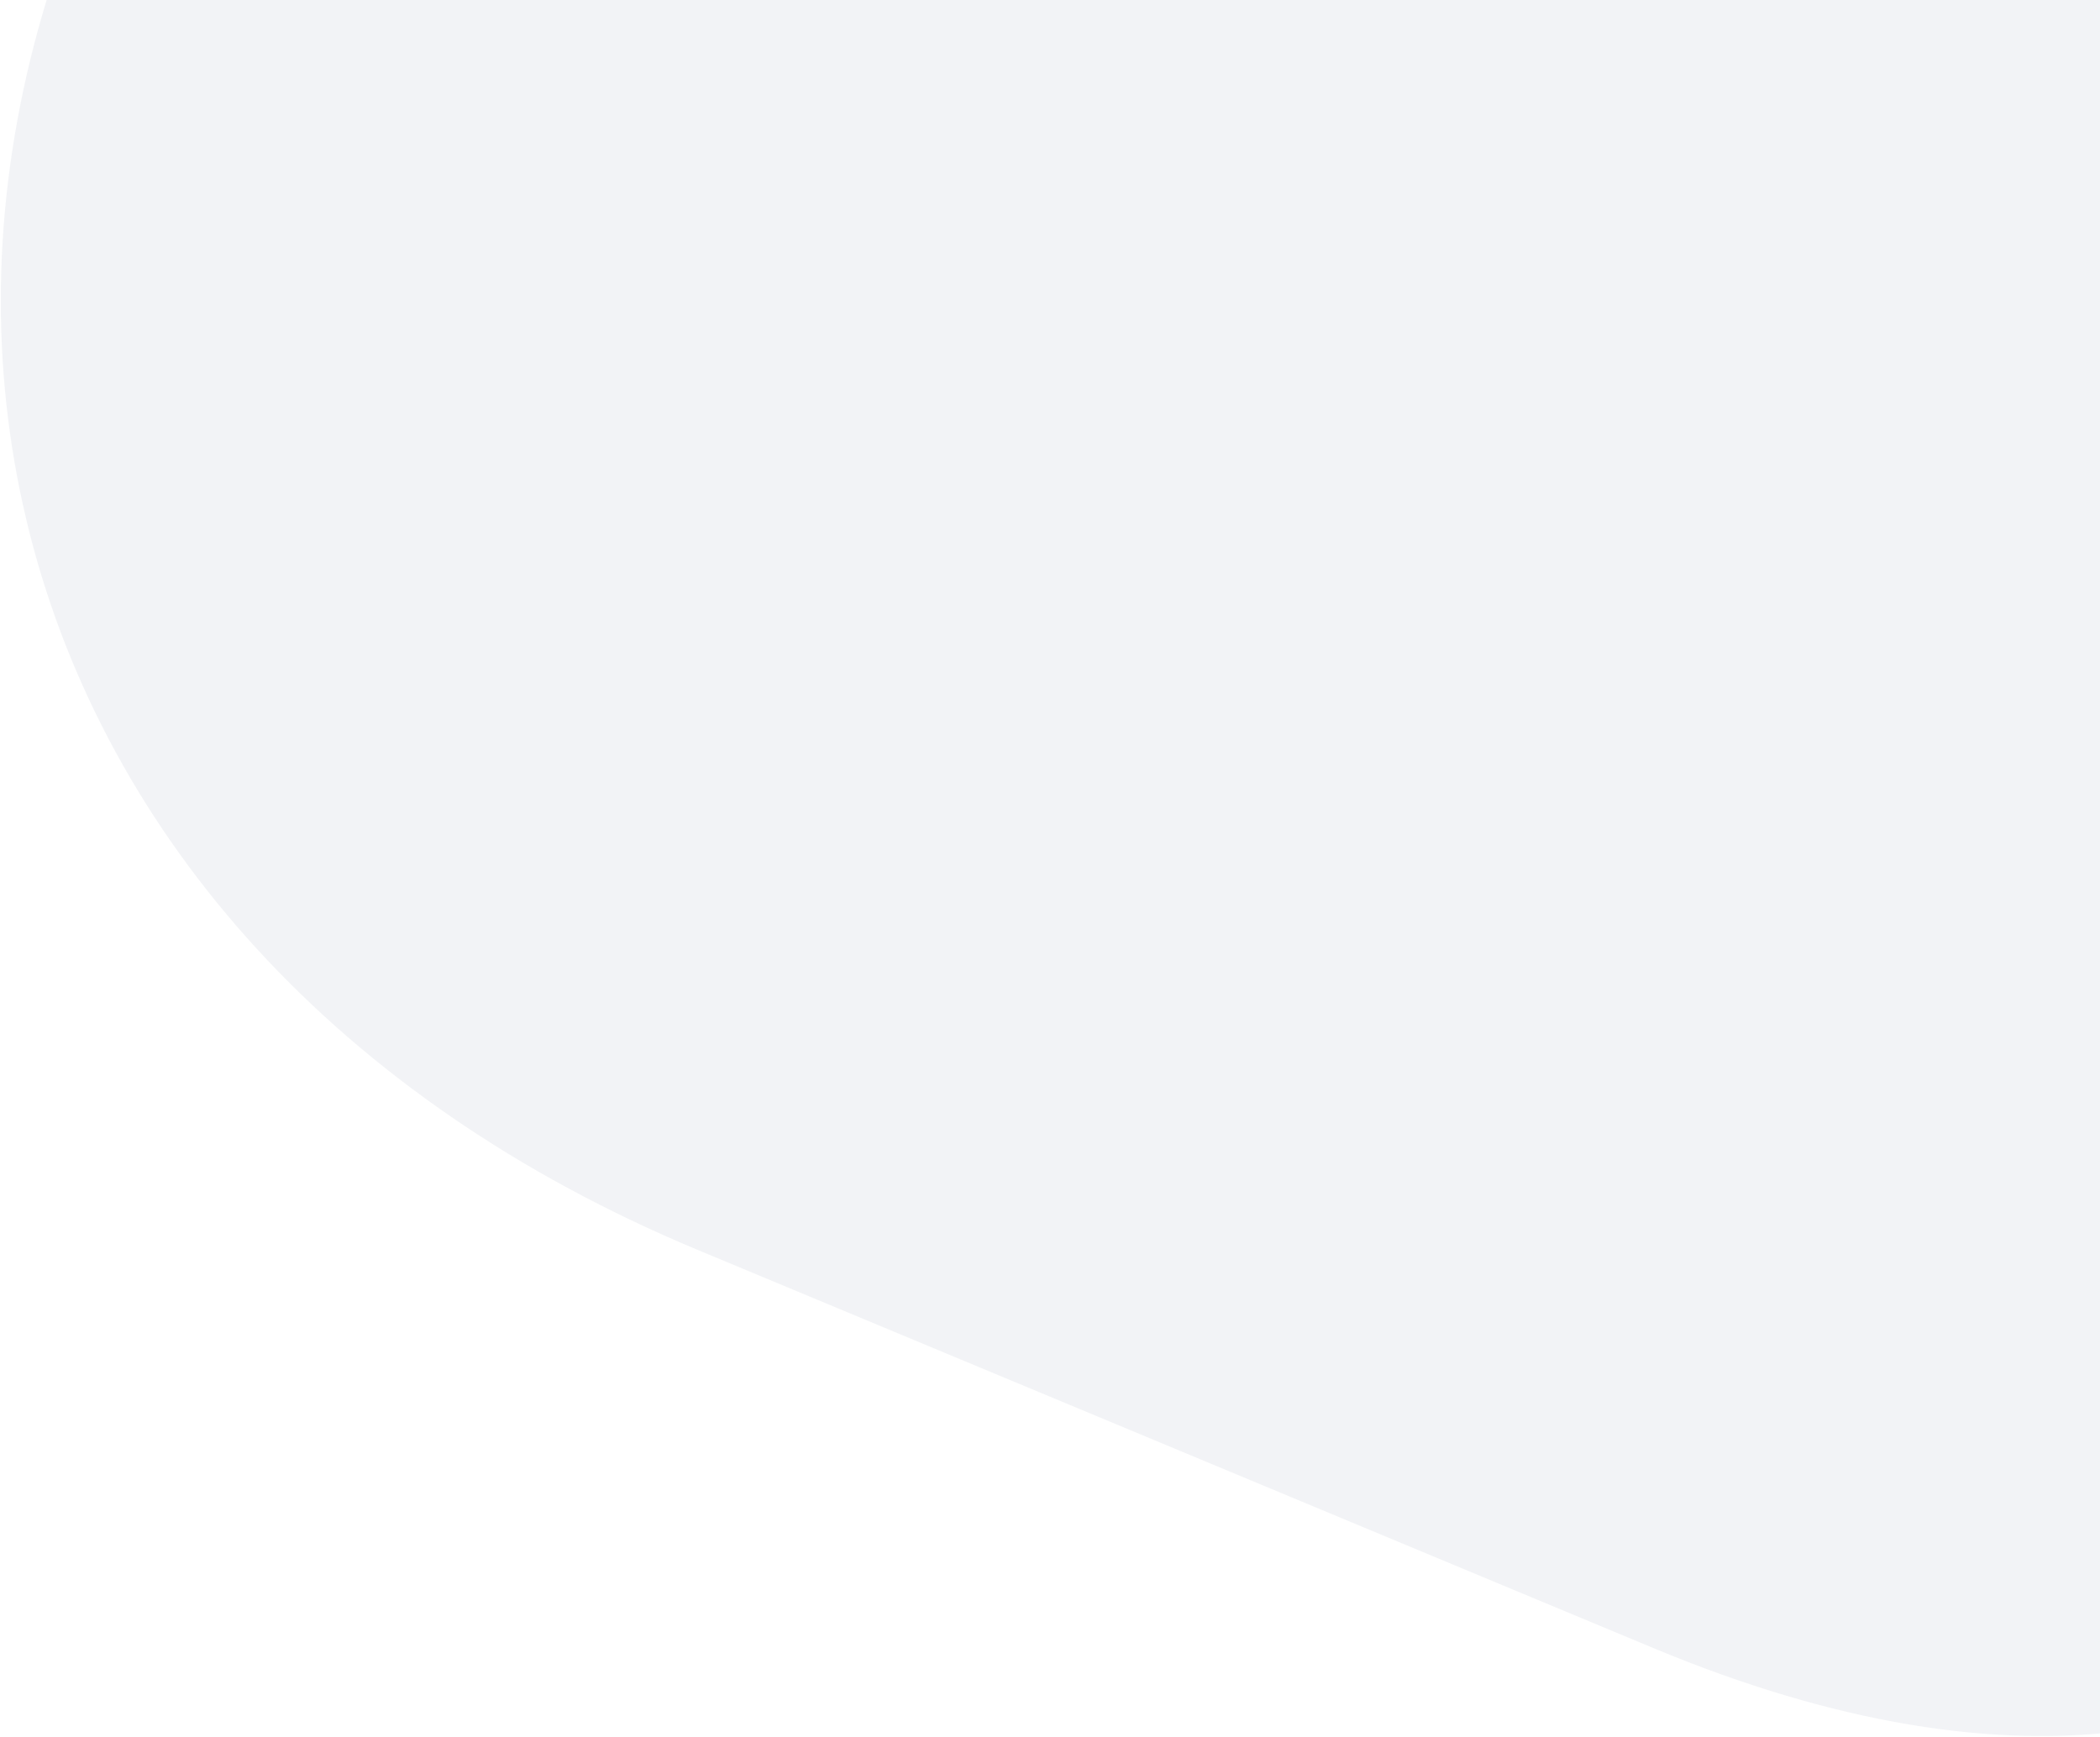
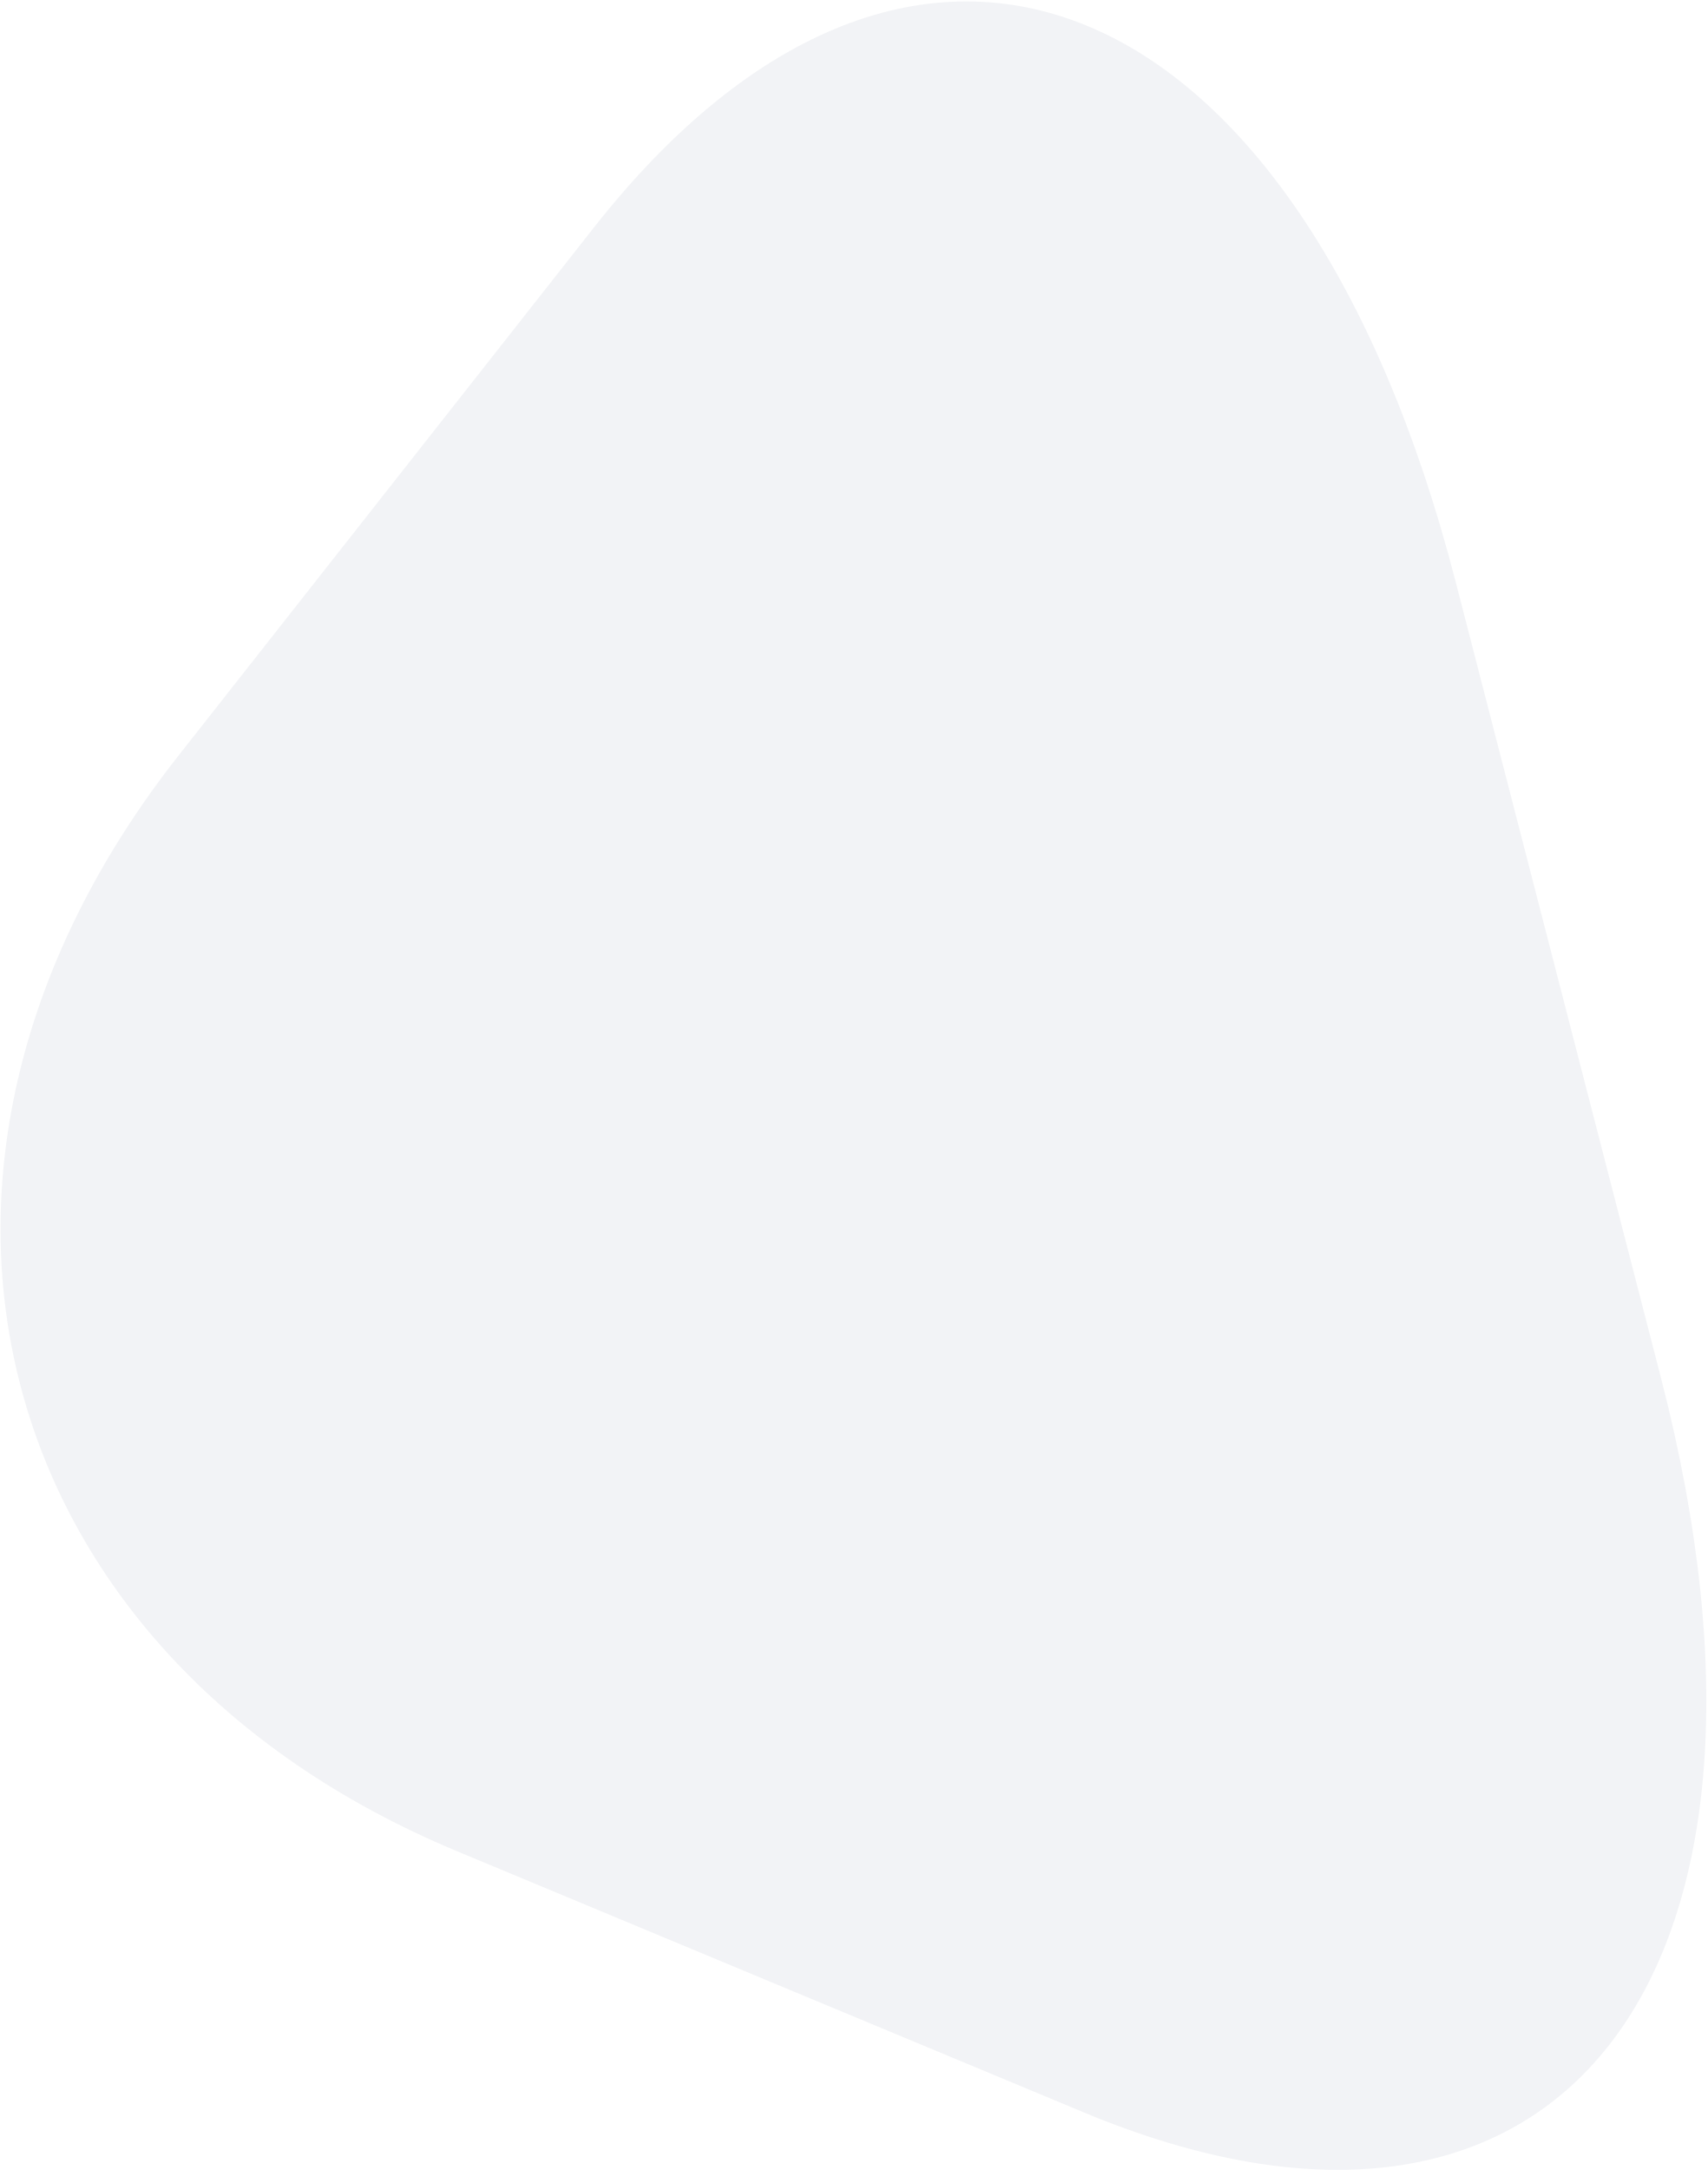
- <svg xmlns="http://www.w3.org/2000/svg" width="872px" height="721px" viewBox="0 0 872 721" version="1.1">
+ <svg xmlns="http://www.w3.org/2000/svg" width="1082px" height="1375px" viewBox="0 0 1082 1375" version="1.1">
  <g id="Page-1" stroke="none" stroke-width="1" fill="none" fill-rule="evenodd" fill-opacity="0.051">
-     <g id="Homepage-03" transform="translate(-568, 0)" fill="#001F54" fill-rule="nonzero">
-       <g id="HEADER" transform="translate(0, -654)">
-         <g id="h-banner" transform="translate(97, 0)">
-           <path d="M1523.686,873.432 L1393.483,368.646 C1294.949,-13.45 1050.509,-114.044 847.557,143.933 L583.866,479.108 C380.893,737.092 460.032,1047.769 760.65,1173.02 L1157.821,1338.499 C1458.416,1463.751 1622.23,1255.522 1523.686,873.432 Z" id="Path" />
-         </g>
+     <g id="Homepage-03" transform="translate(-238, -24)" fill="#001F54" fill-rule="nonzero">
+       <g id="h-banner" transform="translate(97, 9)">
+         <path d="M1193.686,888.432 L1063.483,383.646 C964.949,1.55 720.509,-99.044 517.557,158.933 L253.866,494.108 C50.893,752.092 130.032,1062.769 430.65,1188.02 L827.821,1353.499 C1128.416,1478.751 1292.23,1270.522 1193.686,888.432 Z" id="Path" />
      </g>
    </g>
  </g>
</svg>
